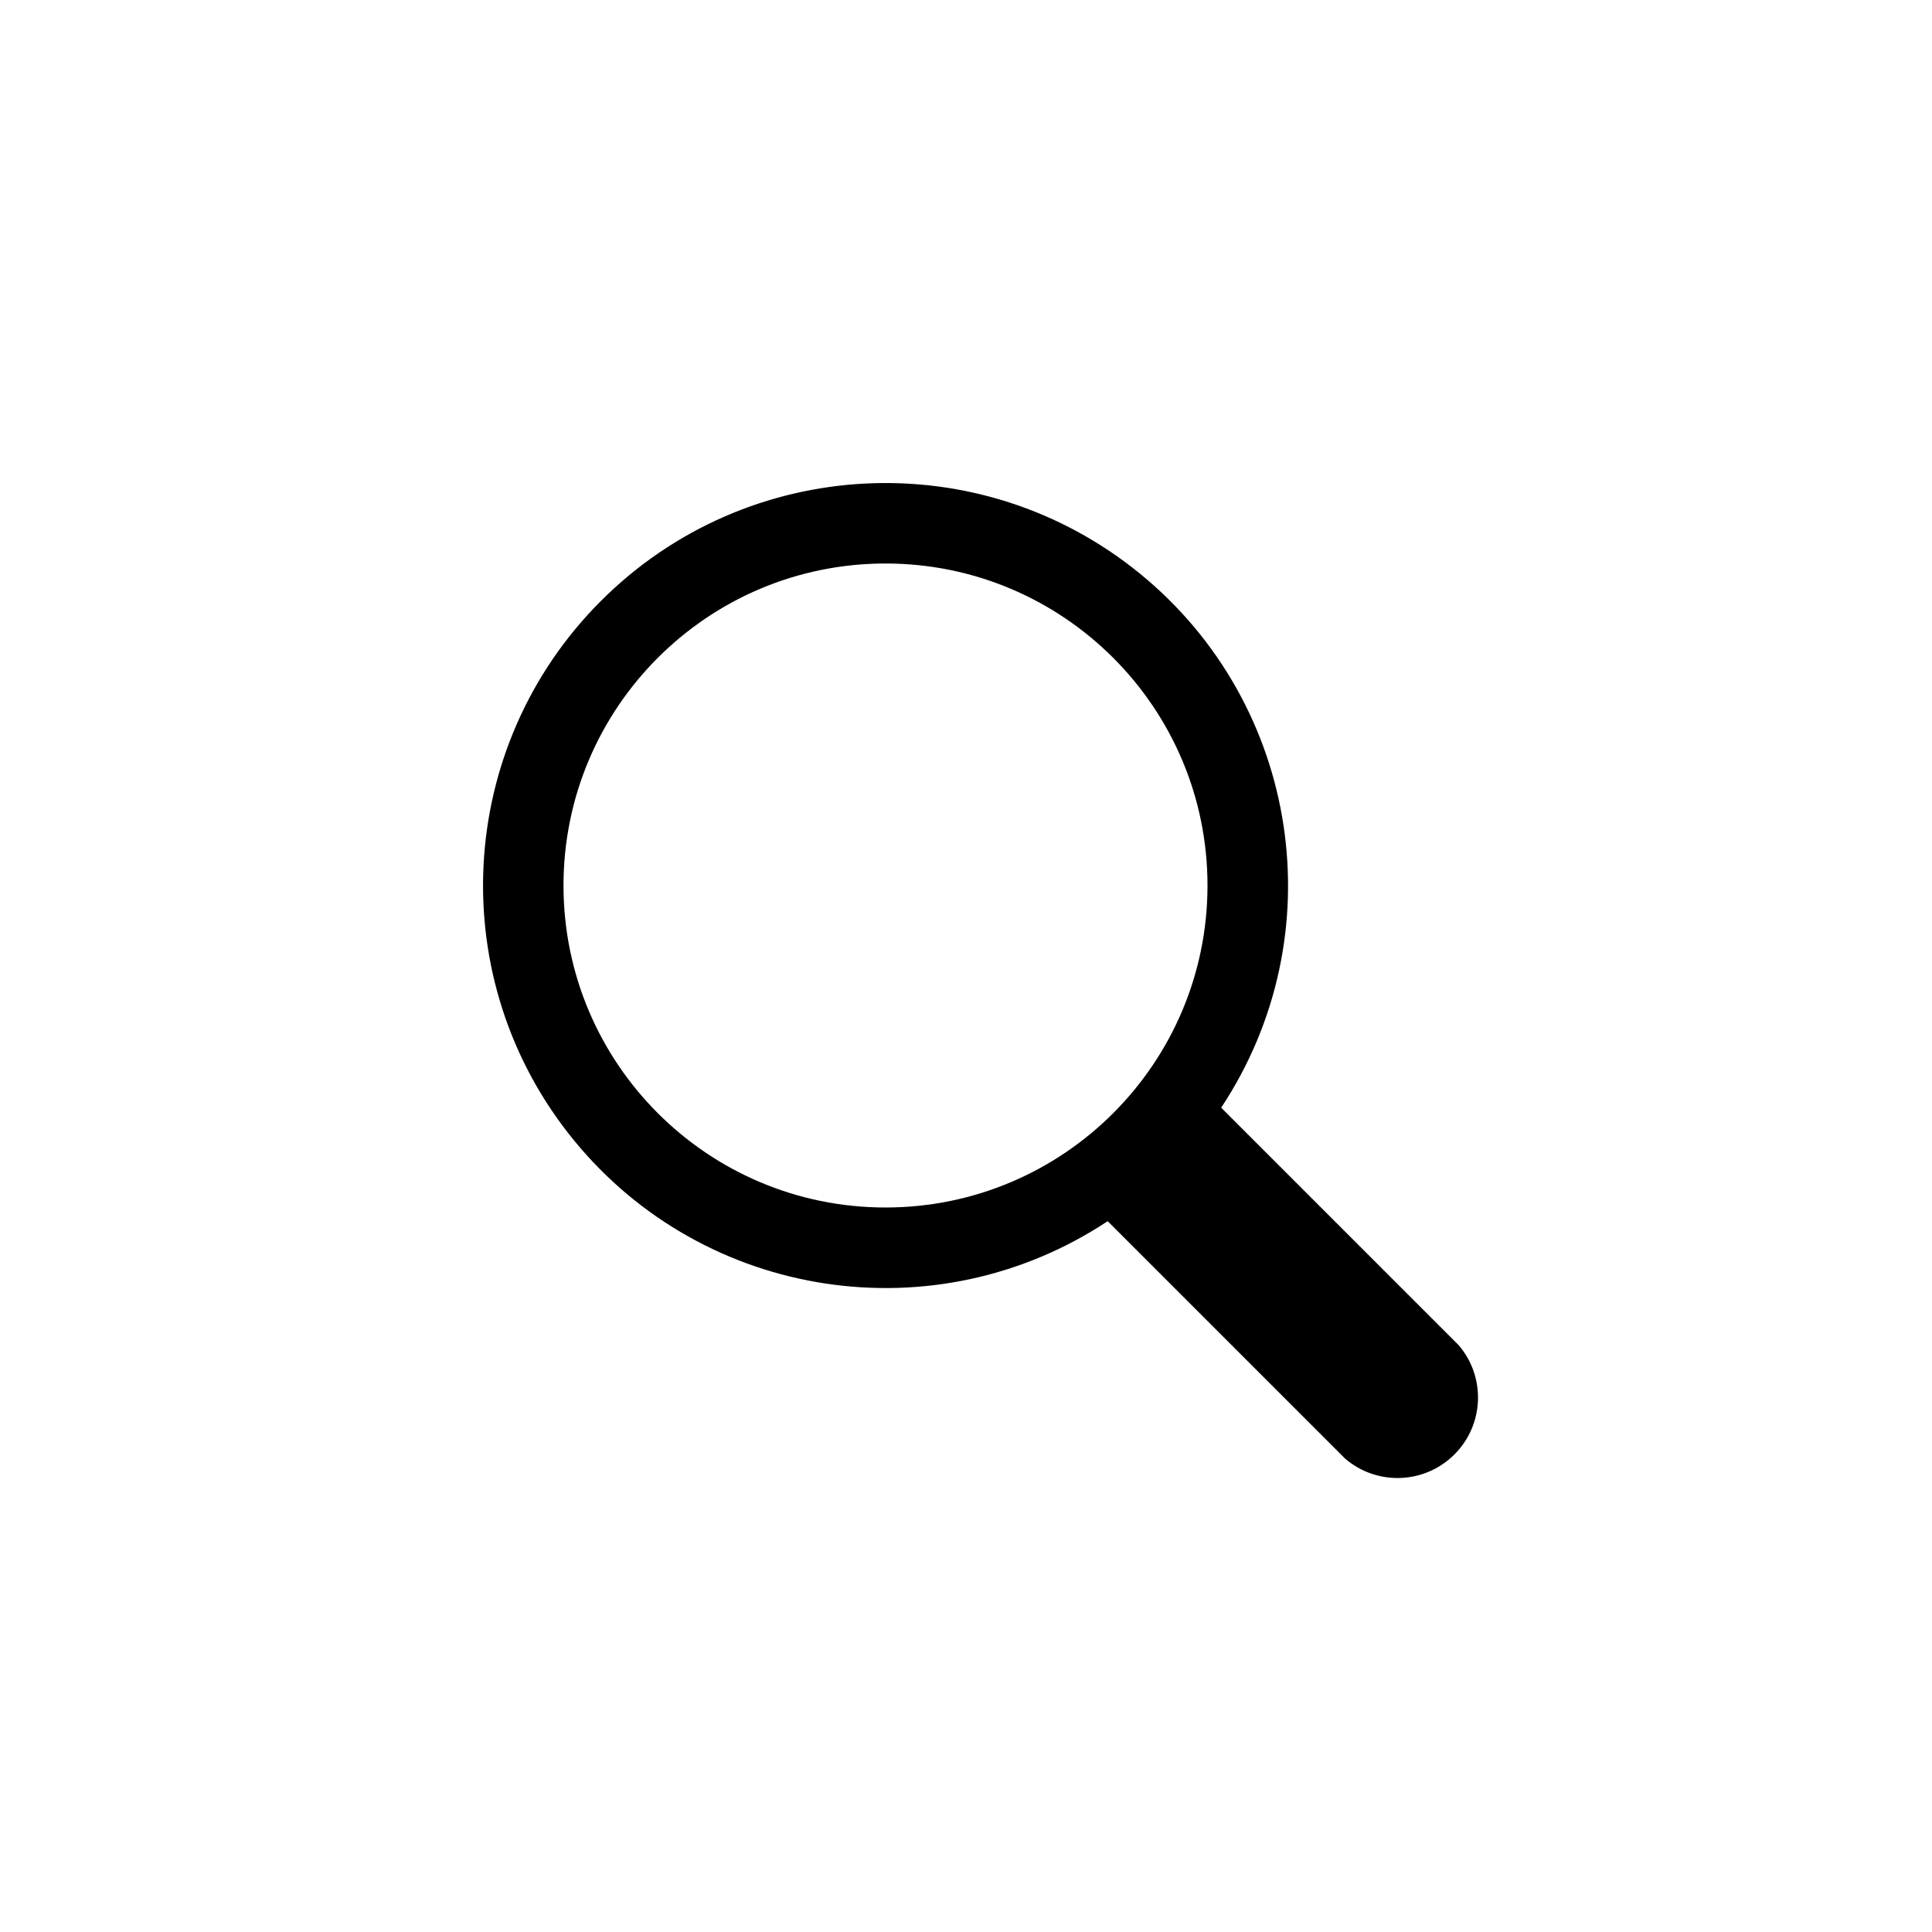
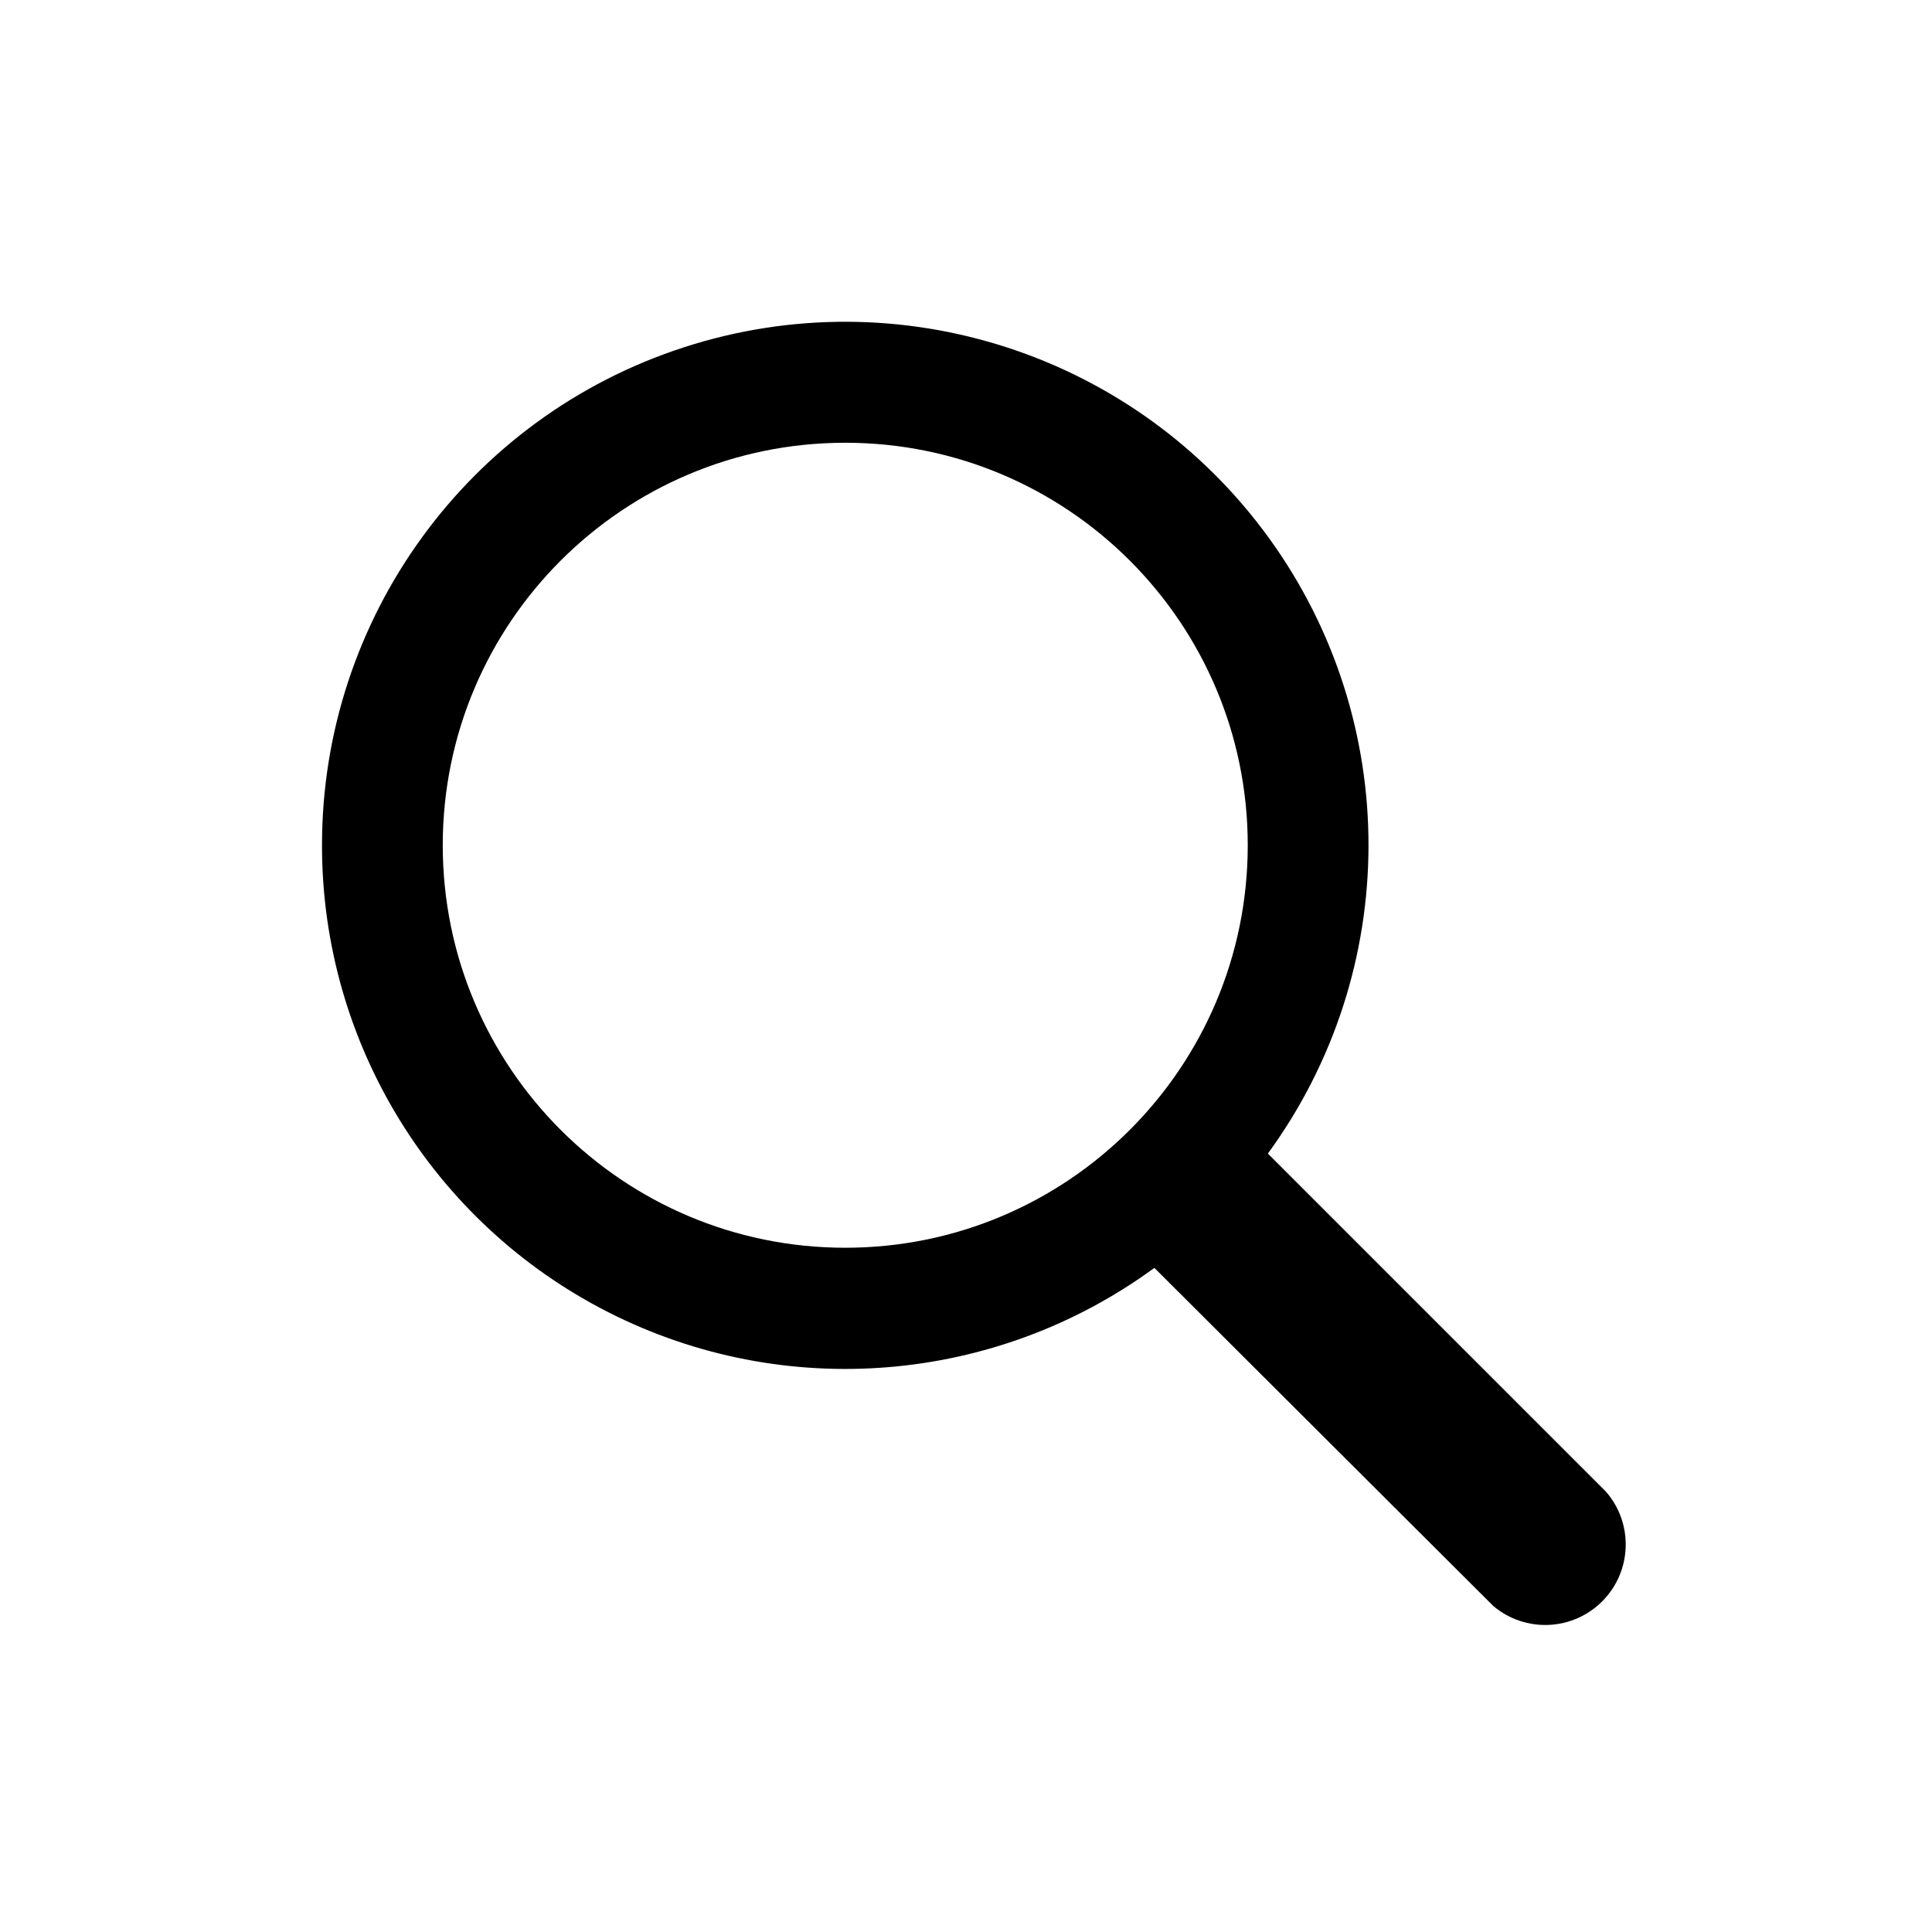
- <svg xmlns="http://www.w3.org/2000/svg" width="24" height="24" viewBox="0 0 24 24">
-   <path fill="#000" fill-rule="evenodd" d="M13.76 15.17a5 5 0 111.41-1.41l2.95 2.95a1 1 0 01-1.41 1.41l-2.95-2.95zM15 11a4 4 0 11-8 0 4 4 0 018 0z" clip-rule="evenodd" />
+ <svg xmlns="http://www.w3.org/2000/svg" width="24" height="24" fill="none" viewBox="0 0 24 24">
+   <path fill="#000" fill-rule="evenodd" d="M4 10.5a6.5 6.5 0 1111.75 3.83l4.2 4.2a1 1 0 01-1.4 1.42l-4.21-4.2A6.5 6.5 0 014 10.5zm6.5 5a5 5 0 110-10 5 5 0 010 10z" clip-rule="evenodd" />
</svg>
